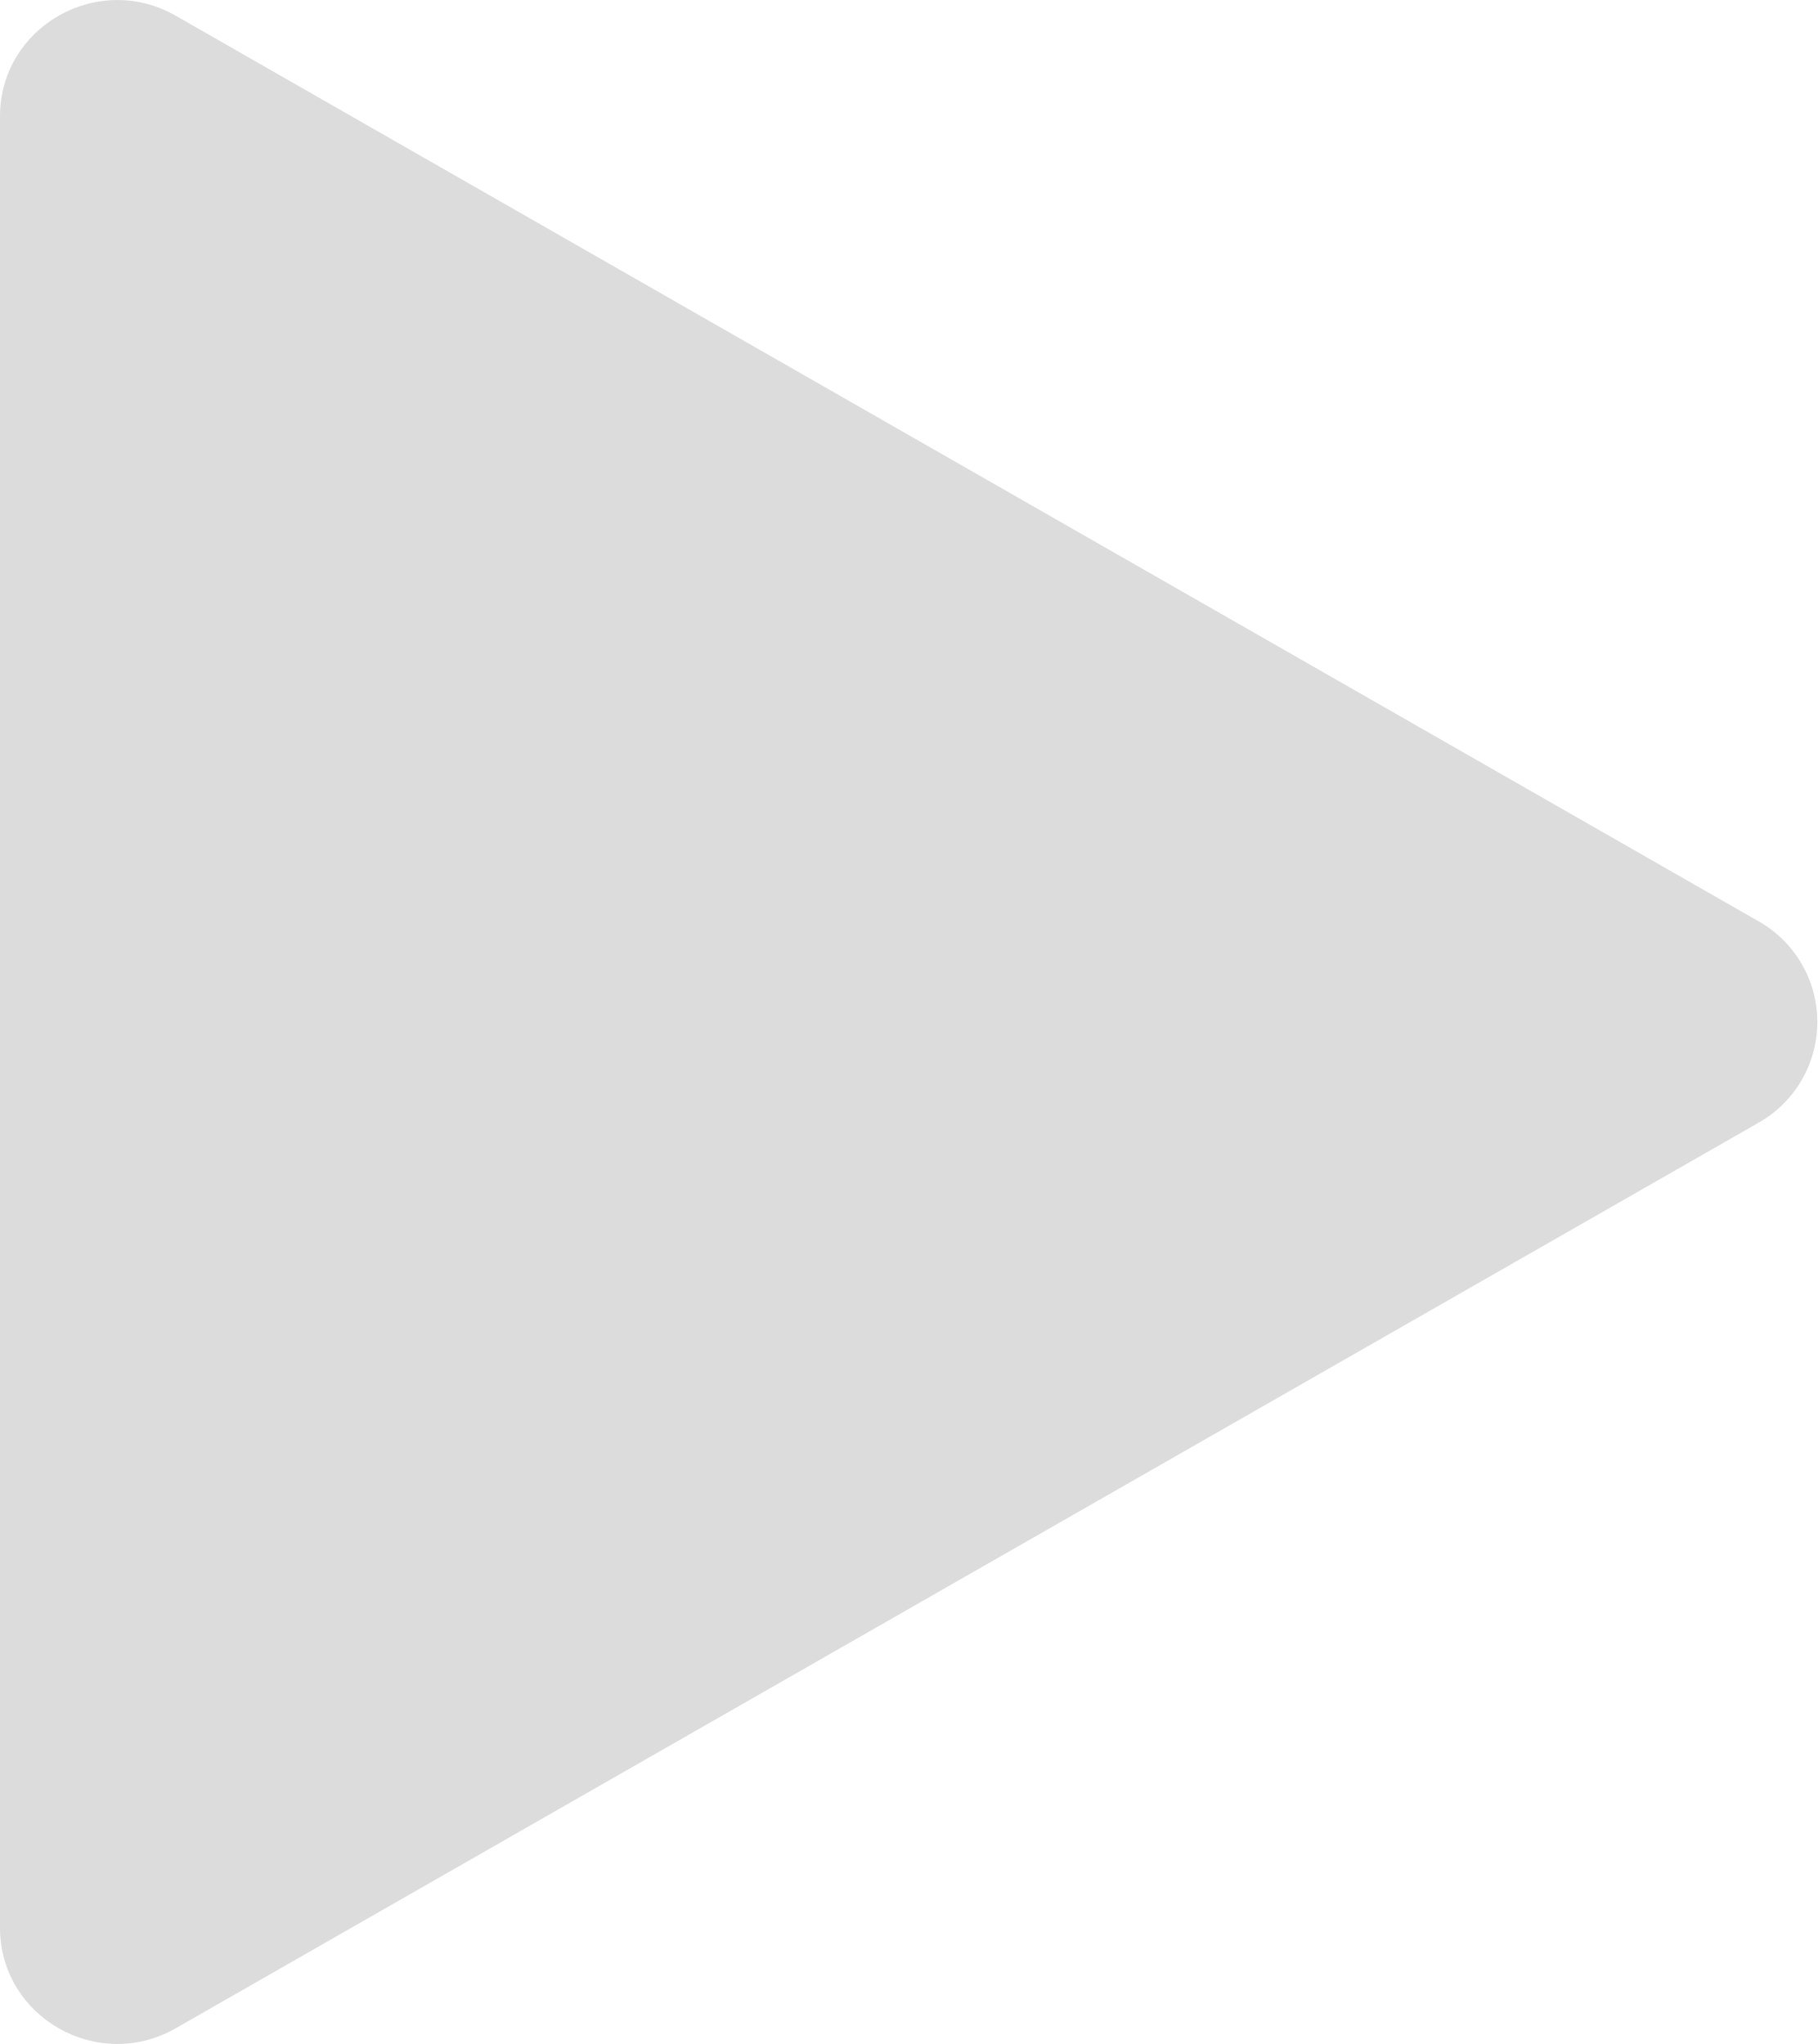
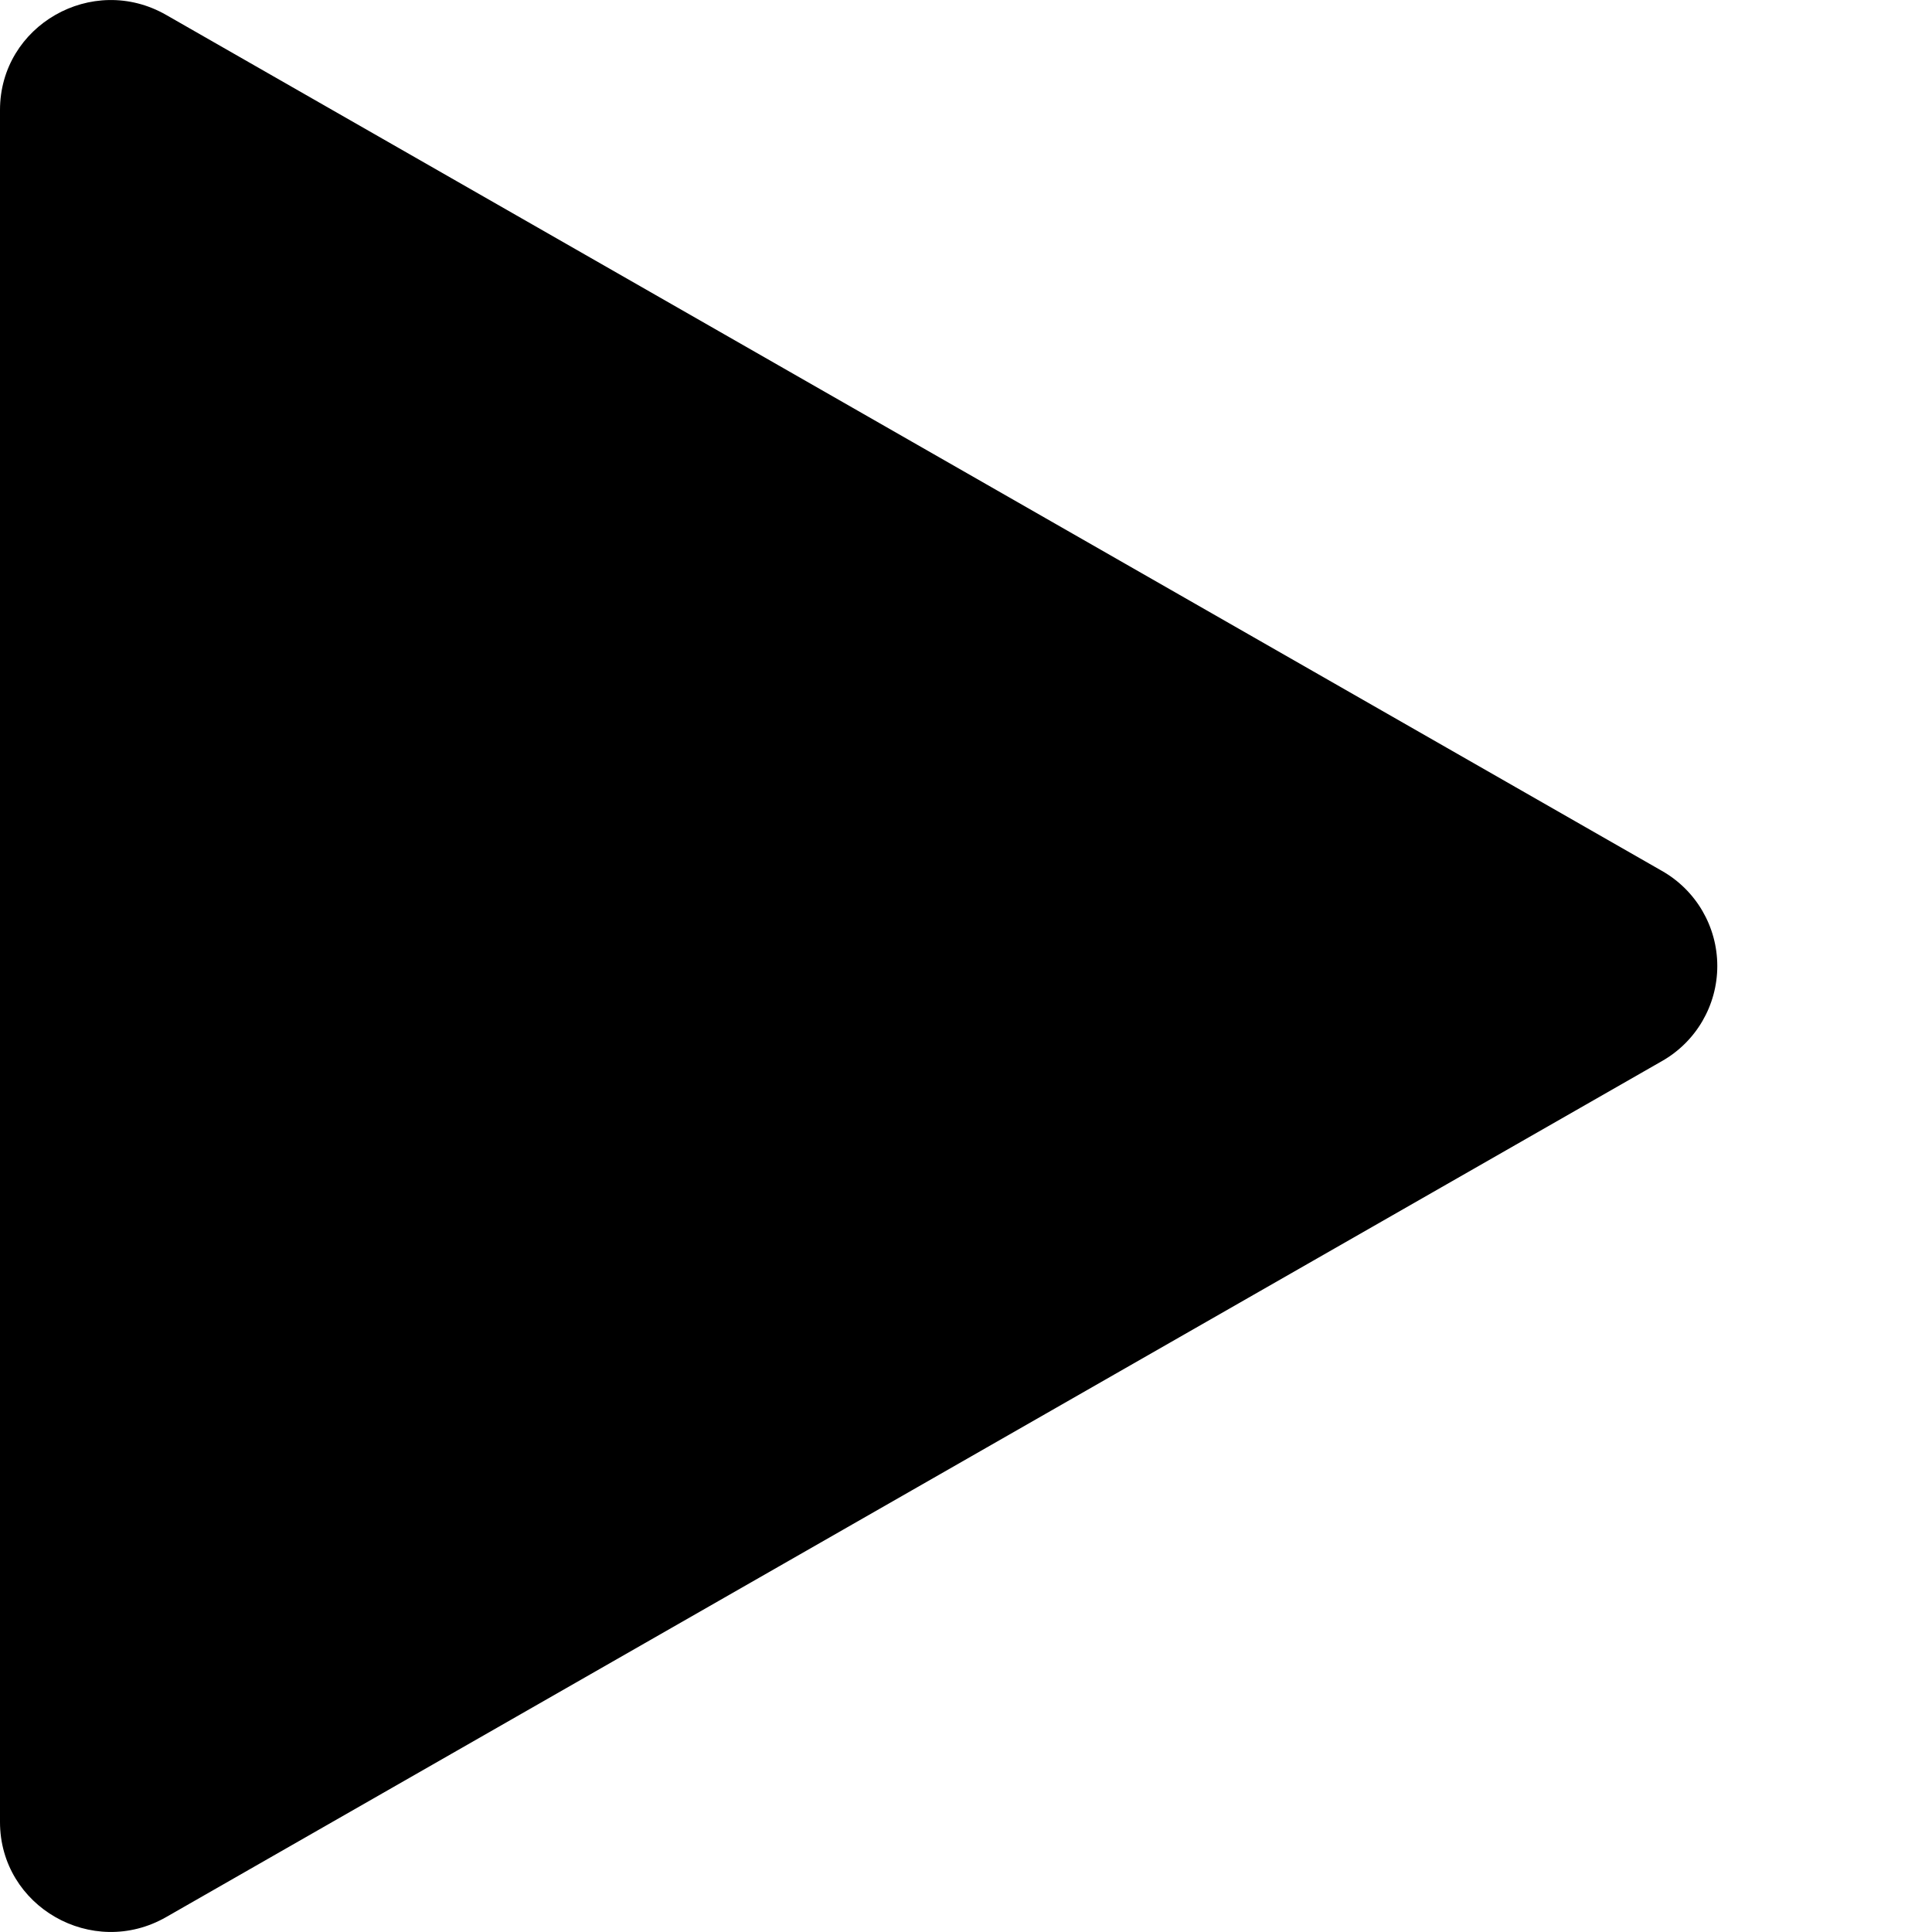
- <svg xmlns="http://www.w3.org/2000/svg" width="16" height="18" fill="none">
-   <path d="M15.484 8.114a1.019 1.019 0 0 1 0 1.772L1.548 17.861C.86 18.255 0 17.763 0 16.975V1.025C0 .237.86-.255 1.548.139l13.936 7.975z" fill="#DCDCDD" />
+ <svg xmlns="http://www.w3.org/2000/svg" viewBox="0 0 18 18">
+   <path d="M15.484 8.114a1.019 1.019 0 0 1 0 1.772L1.548 17.861C.86 18.255 0 17.763 0 16.975V1.025C0 .237.86-.255 1.548.139l13.936 7.975z" />
</svg>
